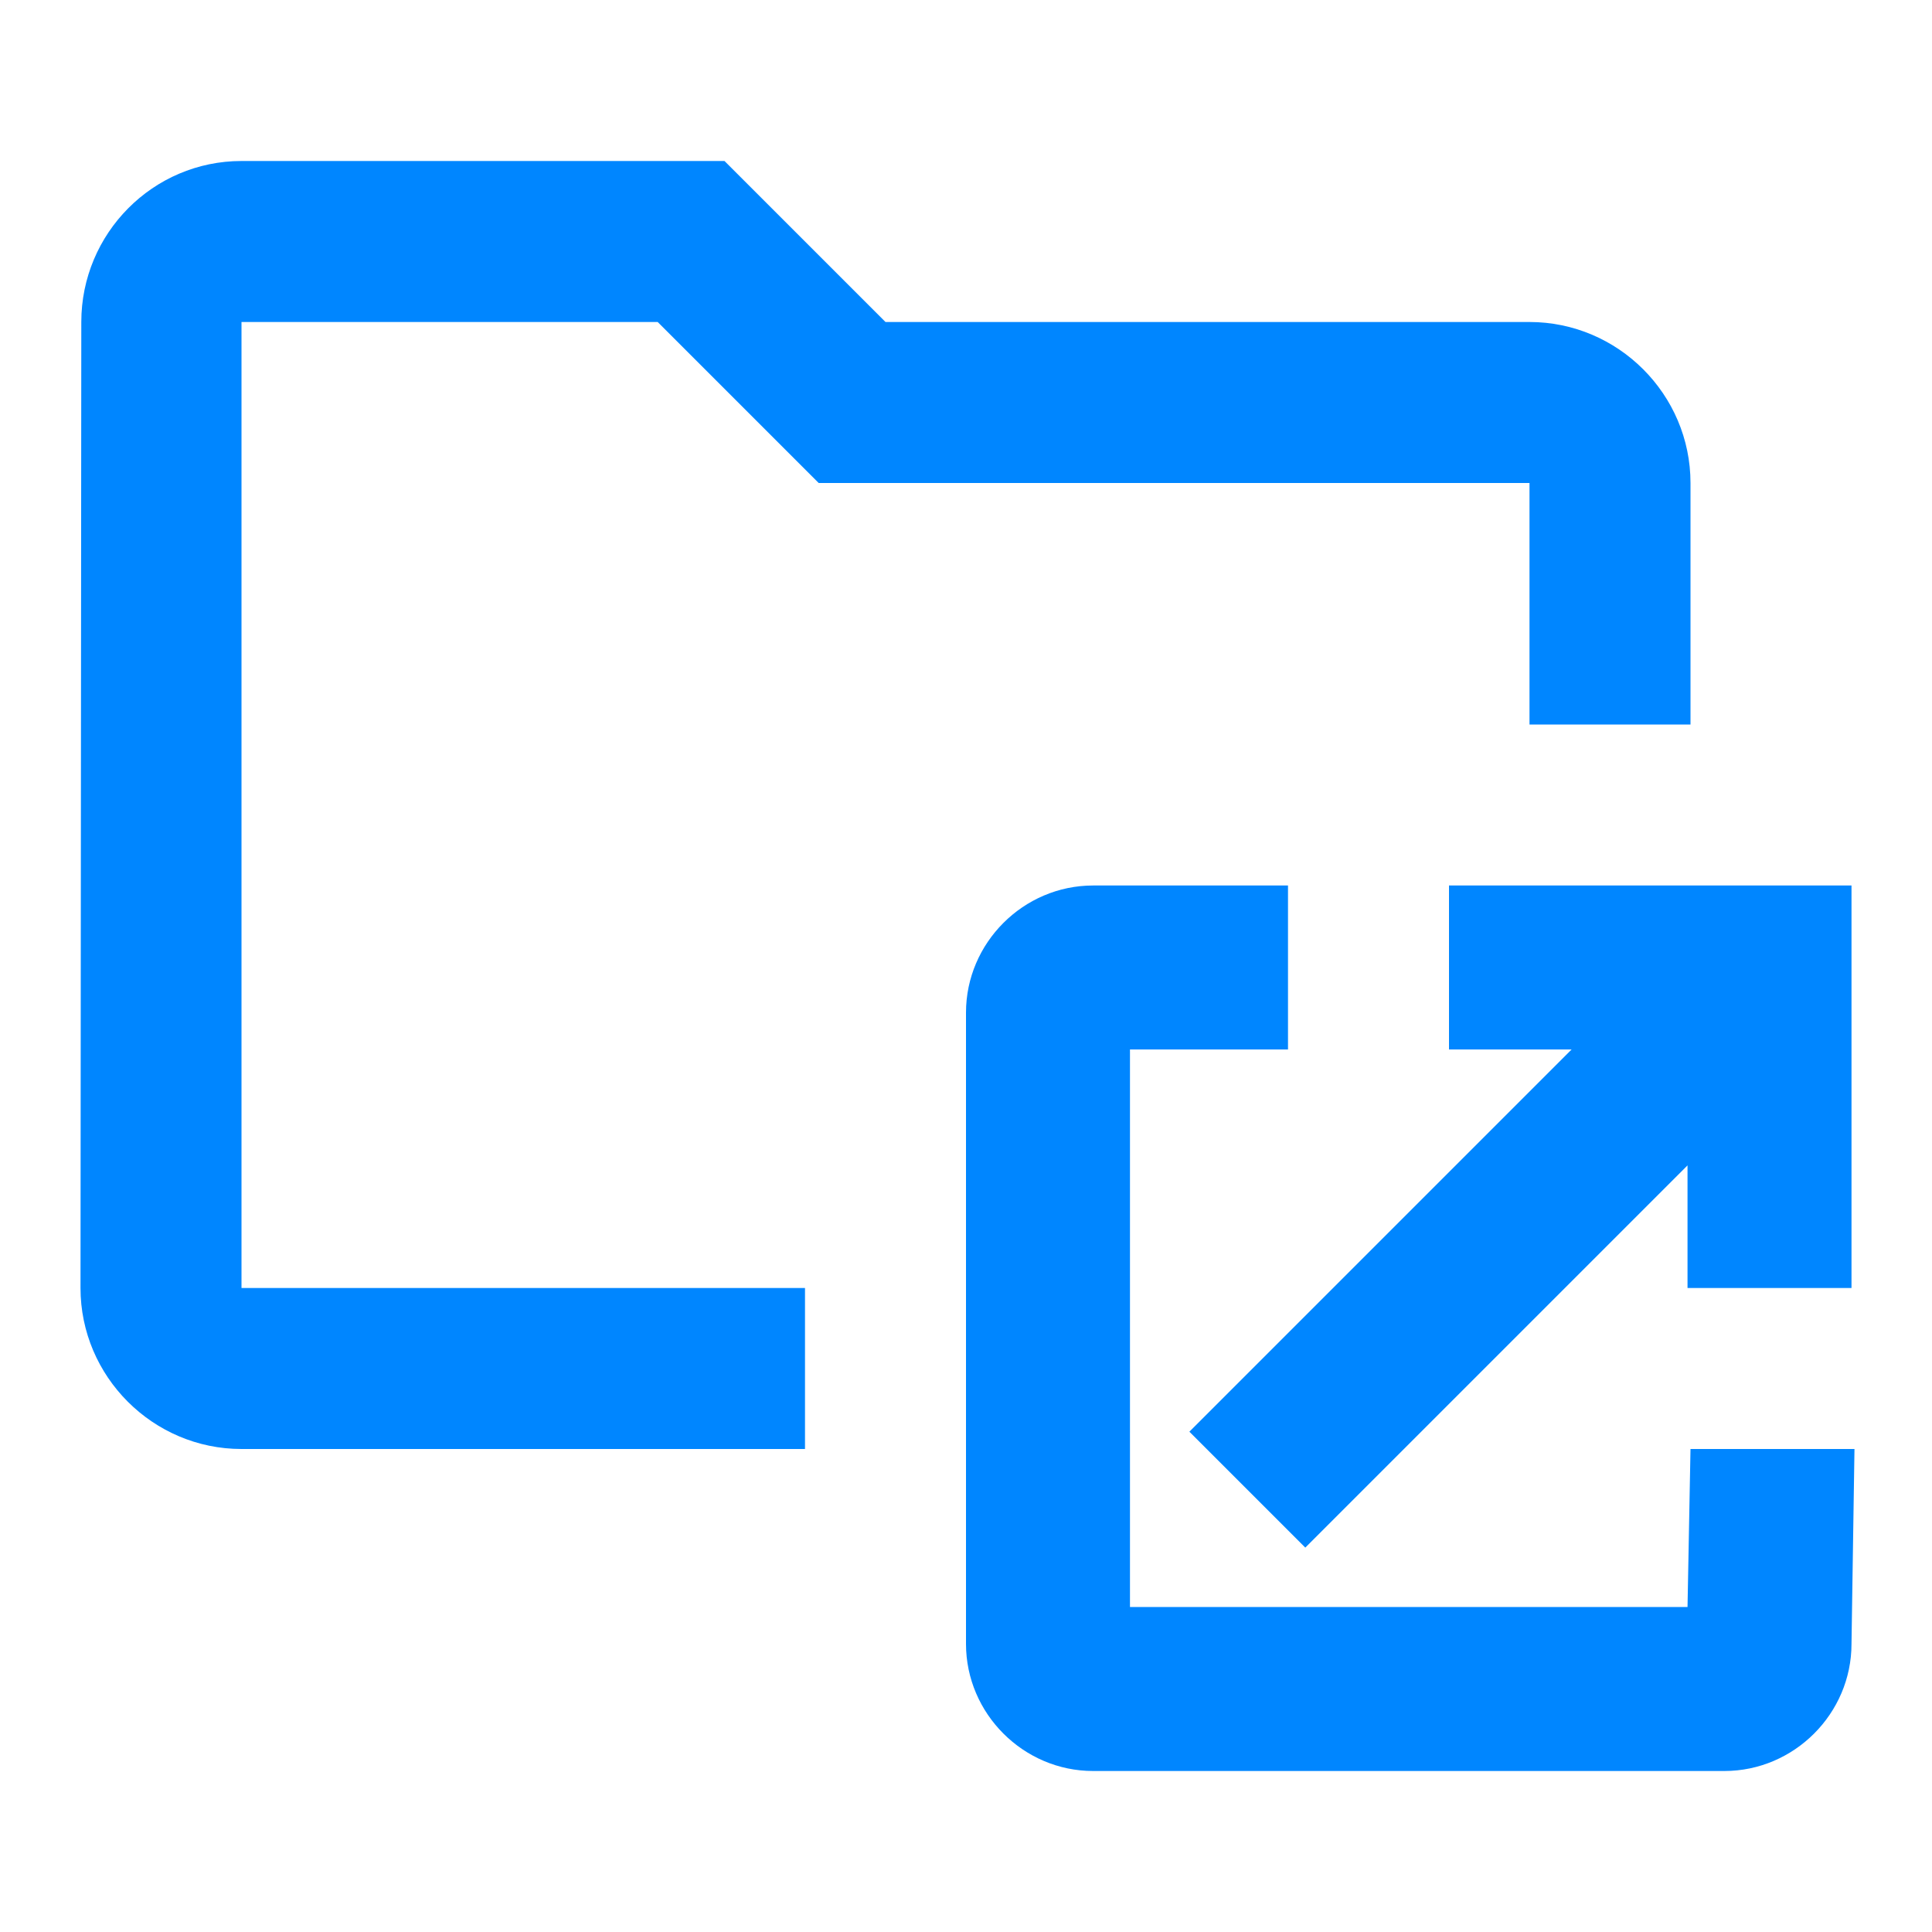
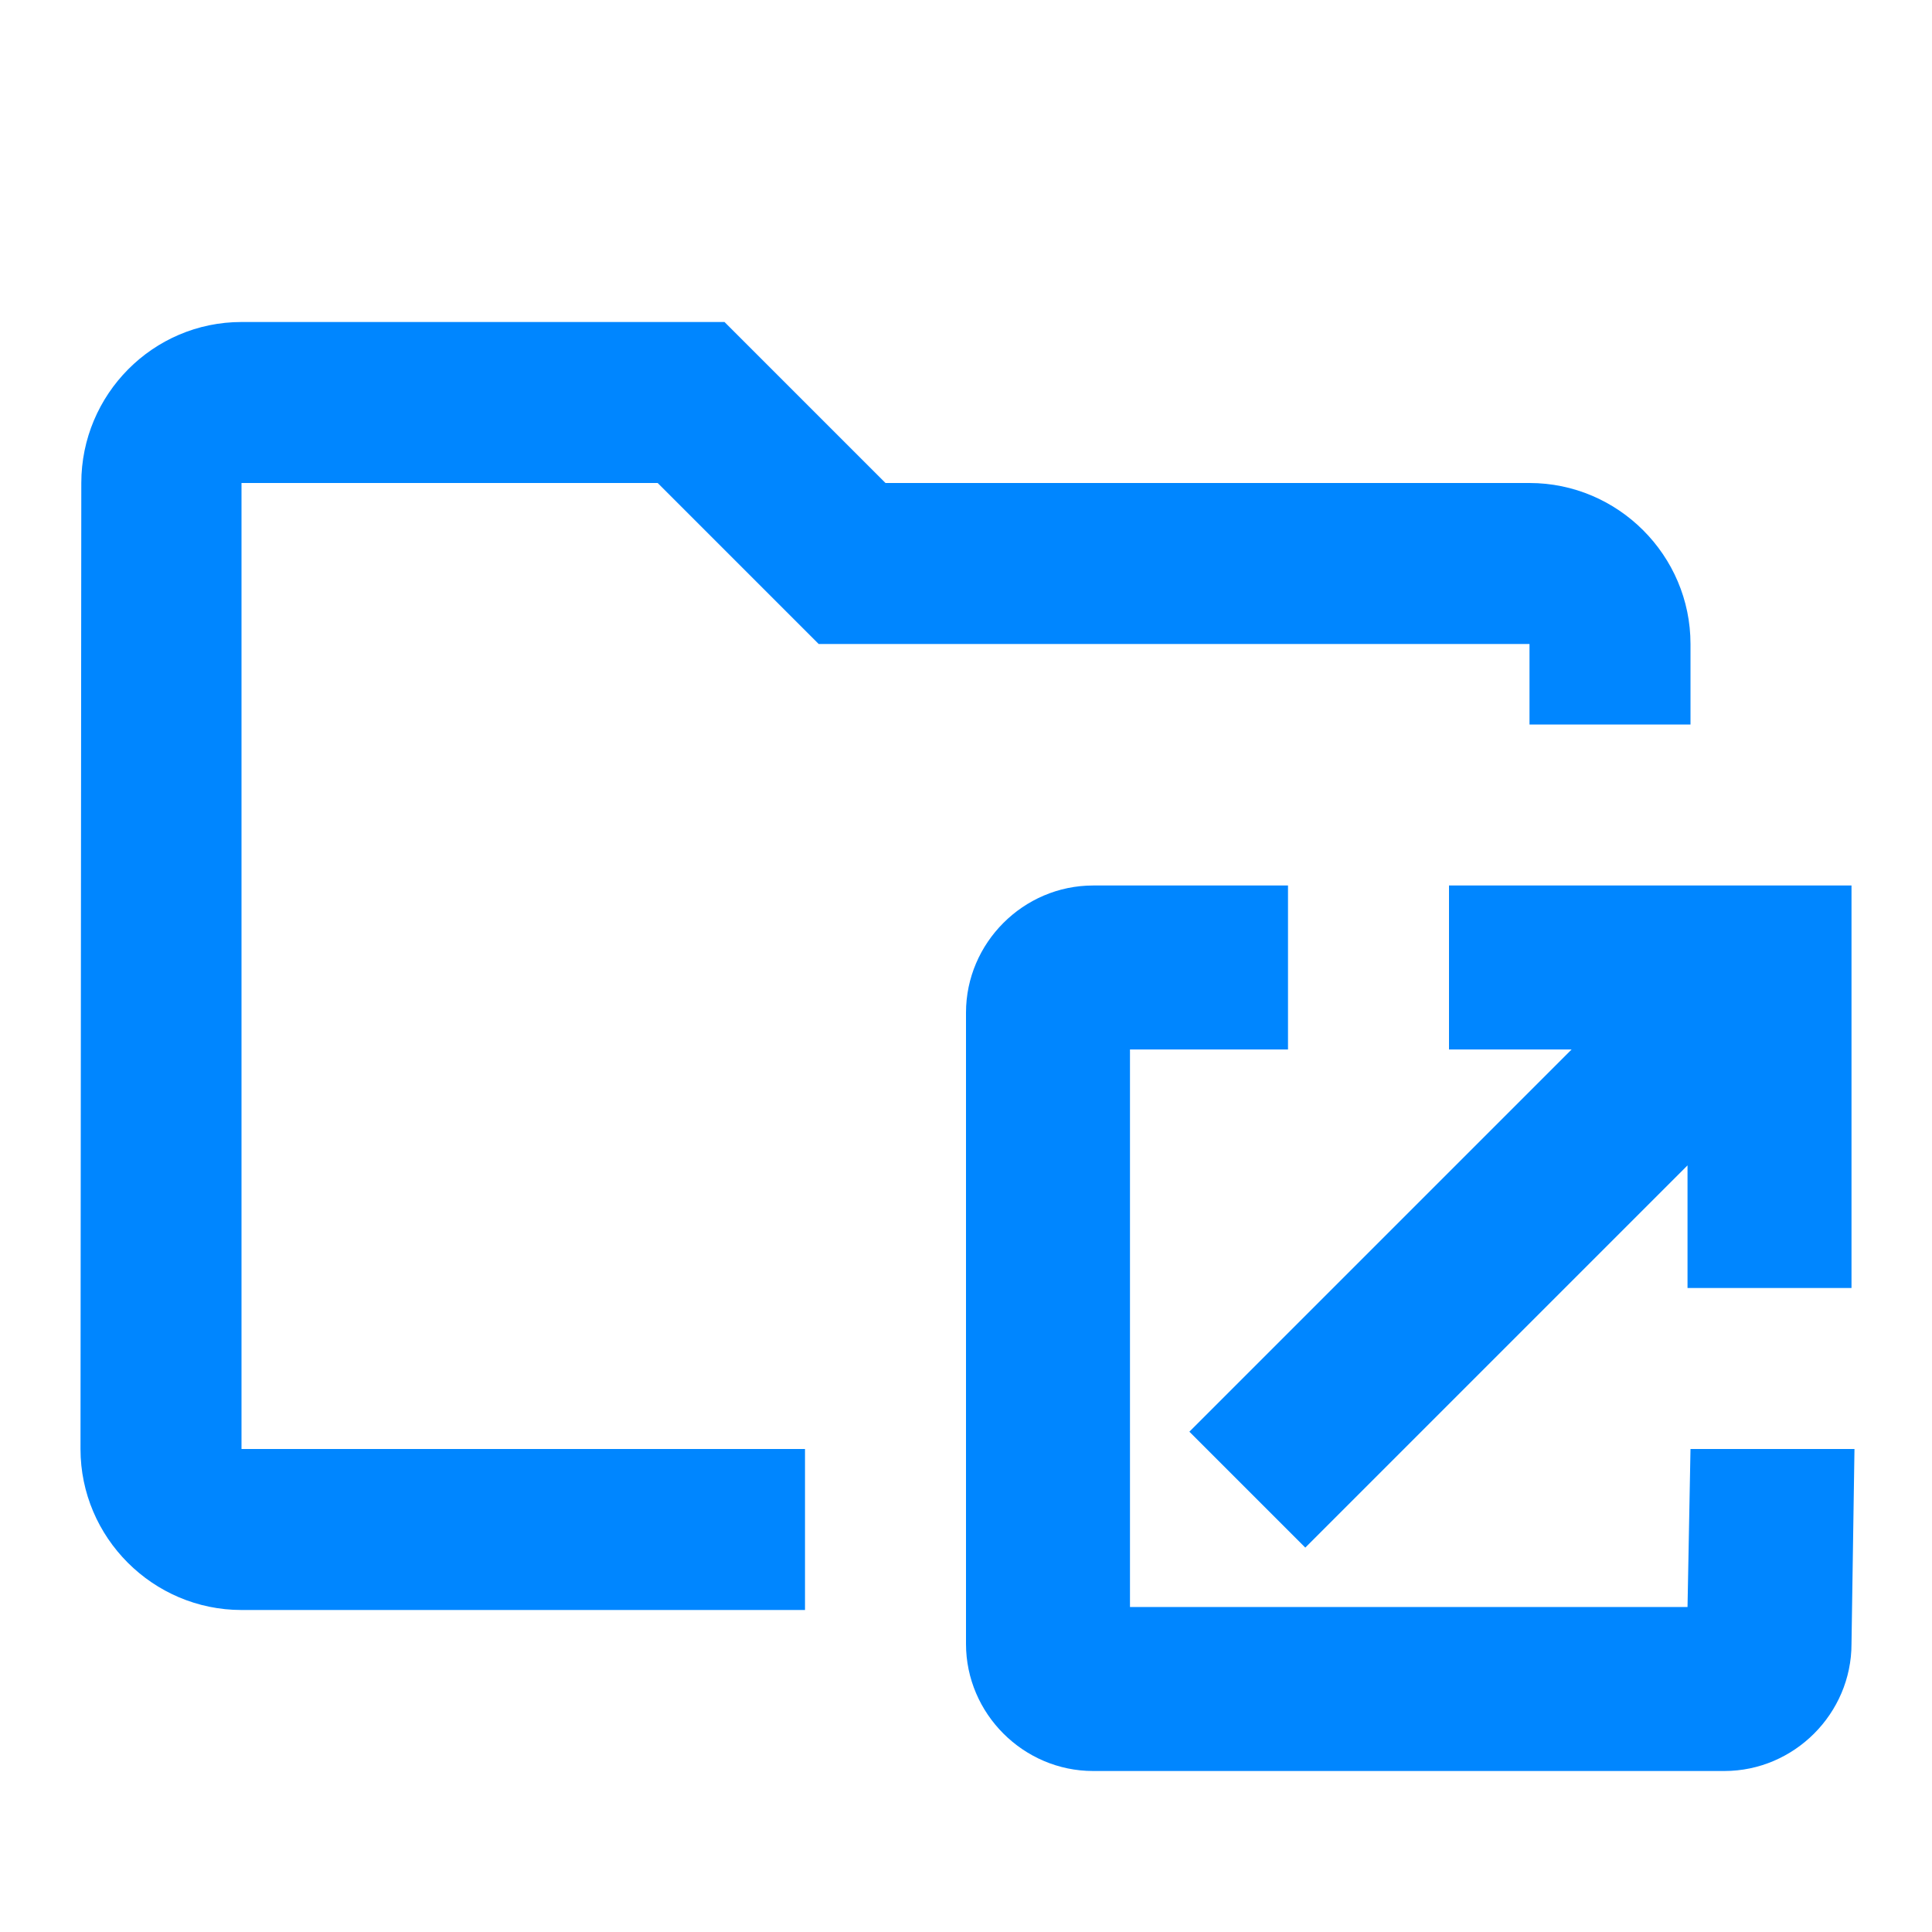
<svg xmlns="http://www.w3.org/2000/svg" width="24" height="24" viewBox="0 0 24 24" fill="none">
-   <path d="M8.17 4L10.17 6H19V9H21V6C21 4.9 20.1 4 19 4H11L9 2H3C1.9 2 1.01 2.9 1.01 4L1 16C1 17.1 1.9 18 3 18H10V16H3V4H8.17Z" fill="#0086FF" />
+   <path d="M8.17 6L10.17 8H19V9H21V8C21 6.9 20.1 6 19 6H11L9 4H3C1.9 4 1.01 4.9 1.01 6L1 18C1 19.1 1.9 20 3 20H10V18H3V6H8.17Z" fill="#0086FF" />
  <path fill-rule="evenodd" clip-rule="evenodd" d="M23 20.421L23.037 18H21L20.963 19.963H14.037V13.037H16V11H13.579C12.713 11 12 11.713 12 12.579V20.421C12 21.287 12.713 22 13.579 22H21.421C22.287 22 23 21.287 23 20.421Z" fill="#0086FF" />
  <path fill-rule="evenodd" clip-rule="evenodd" d="M23 11H18V13.037H19.523L14.775 17.785L16.215 19.225L20.963 14.477V16H23V11Z" fill="#0086FF" />
</svg>
